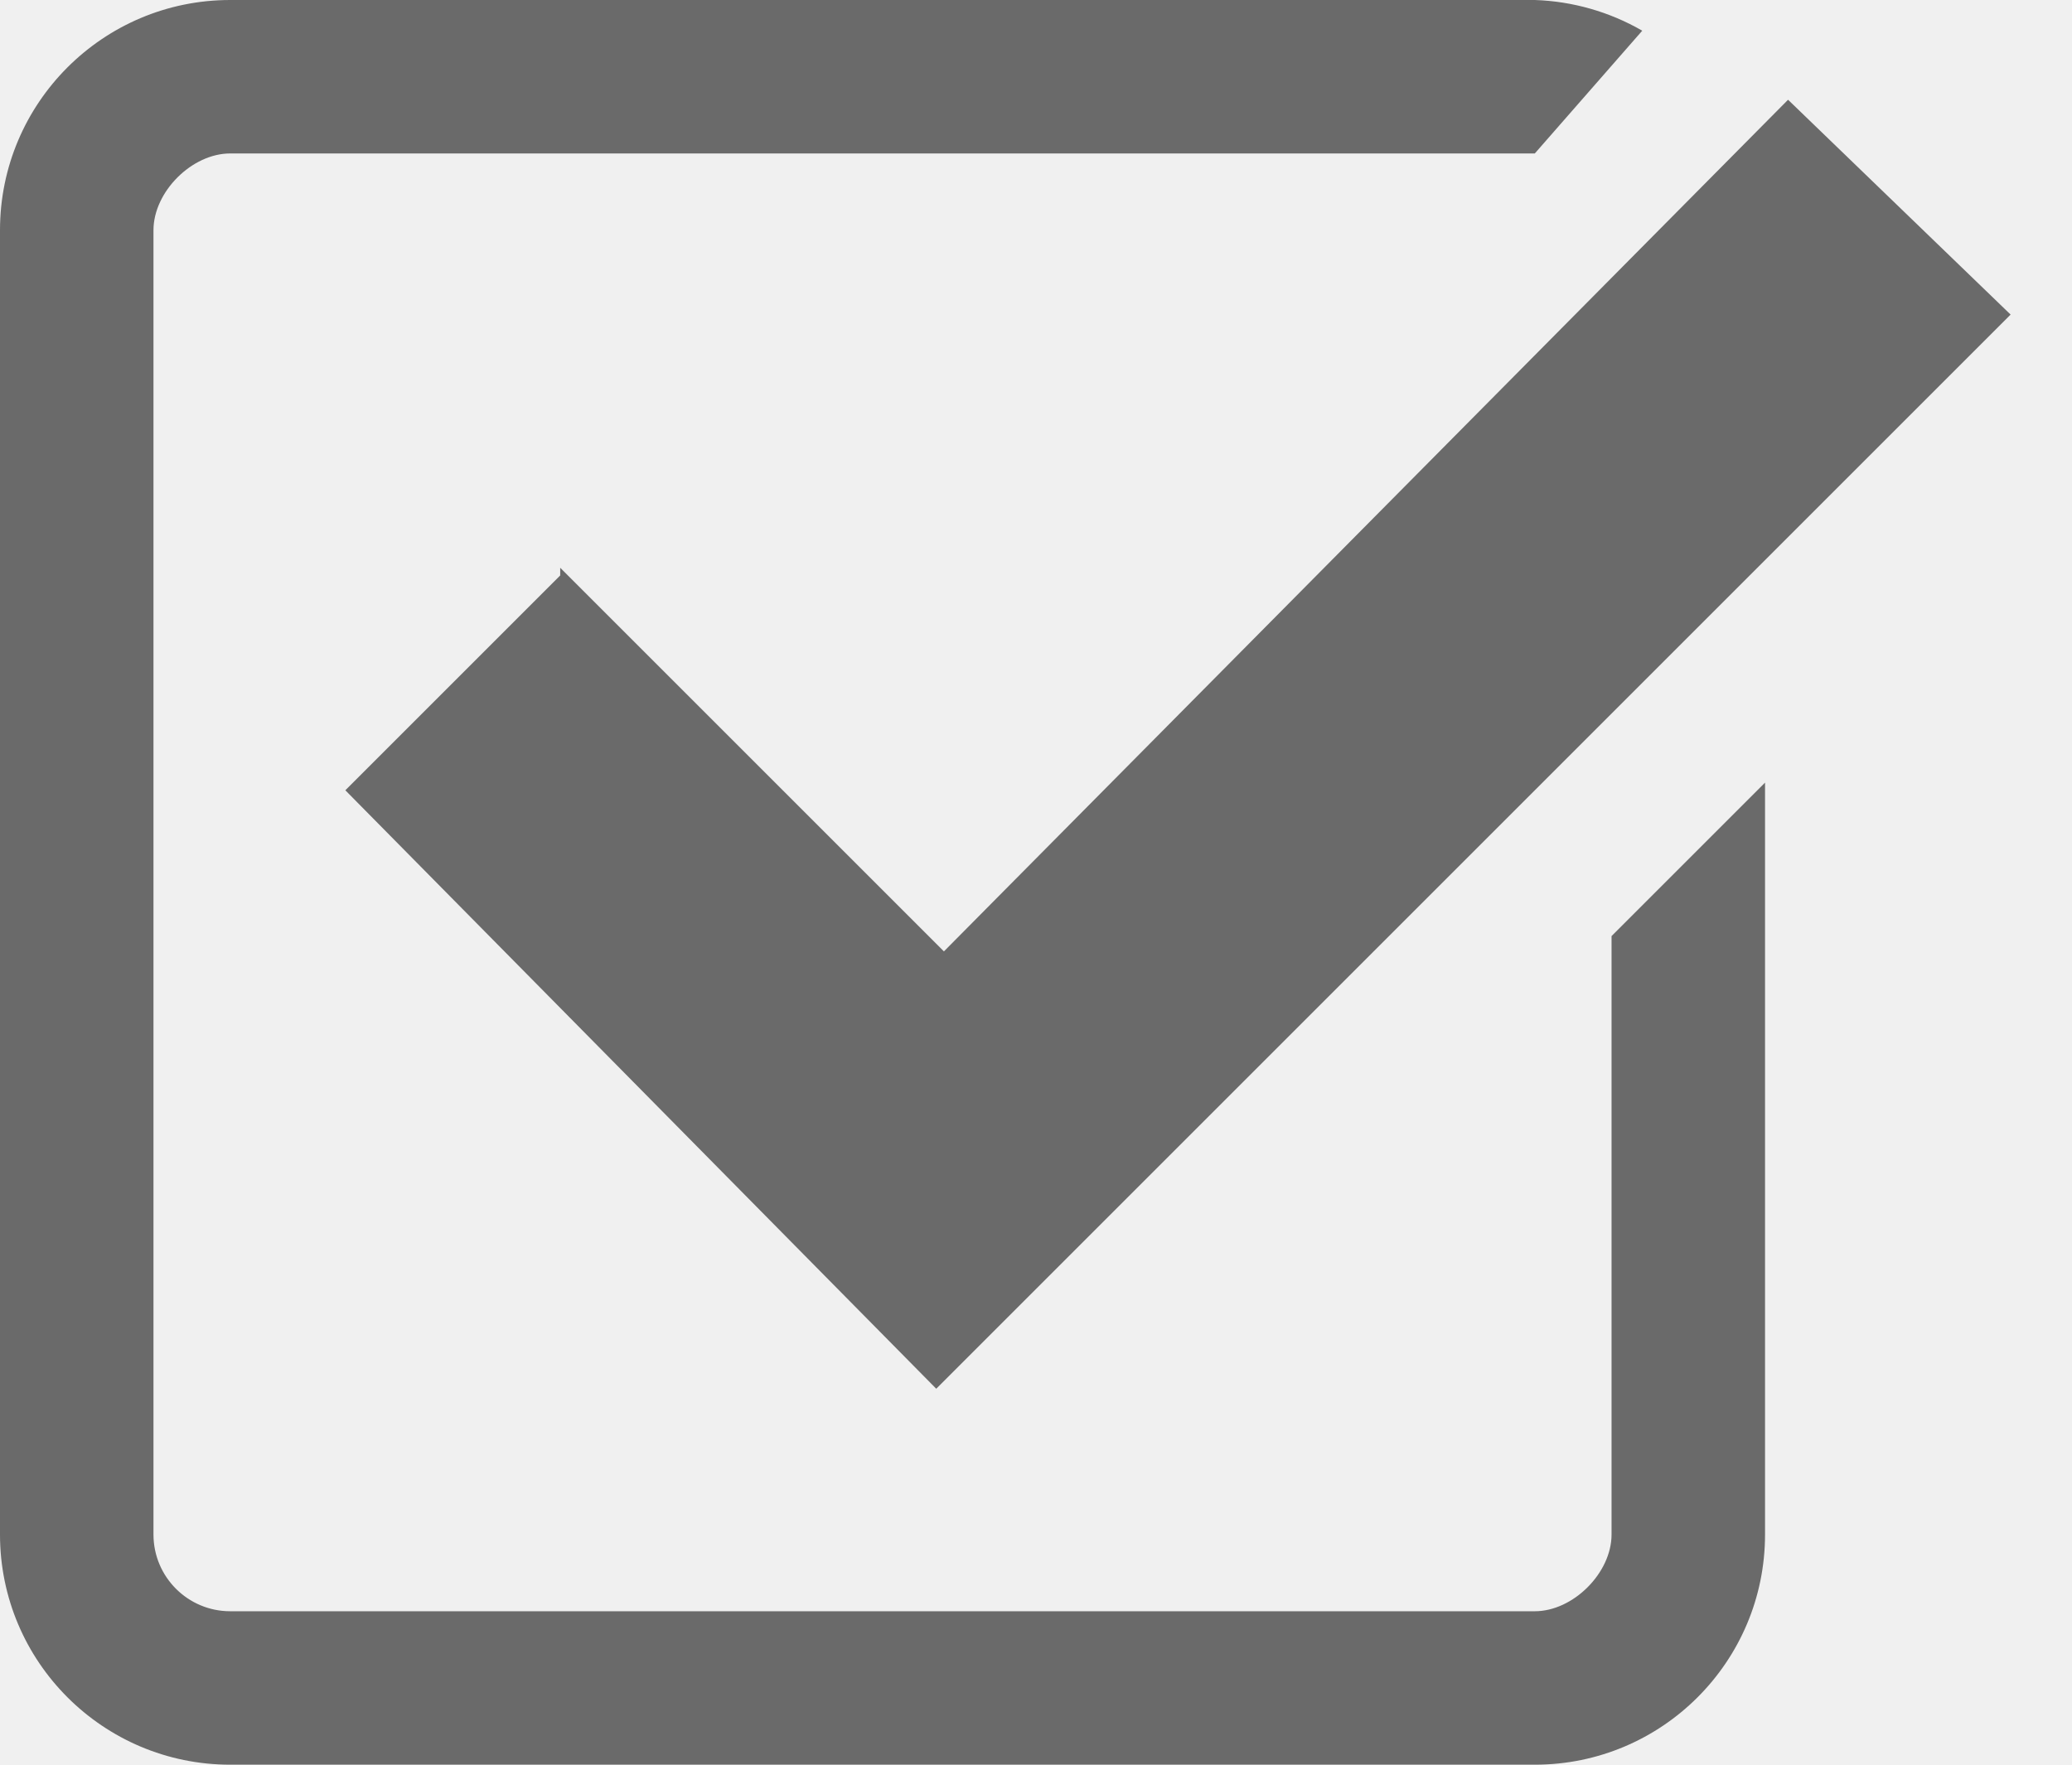
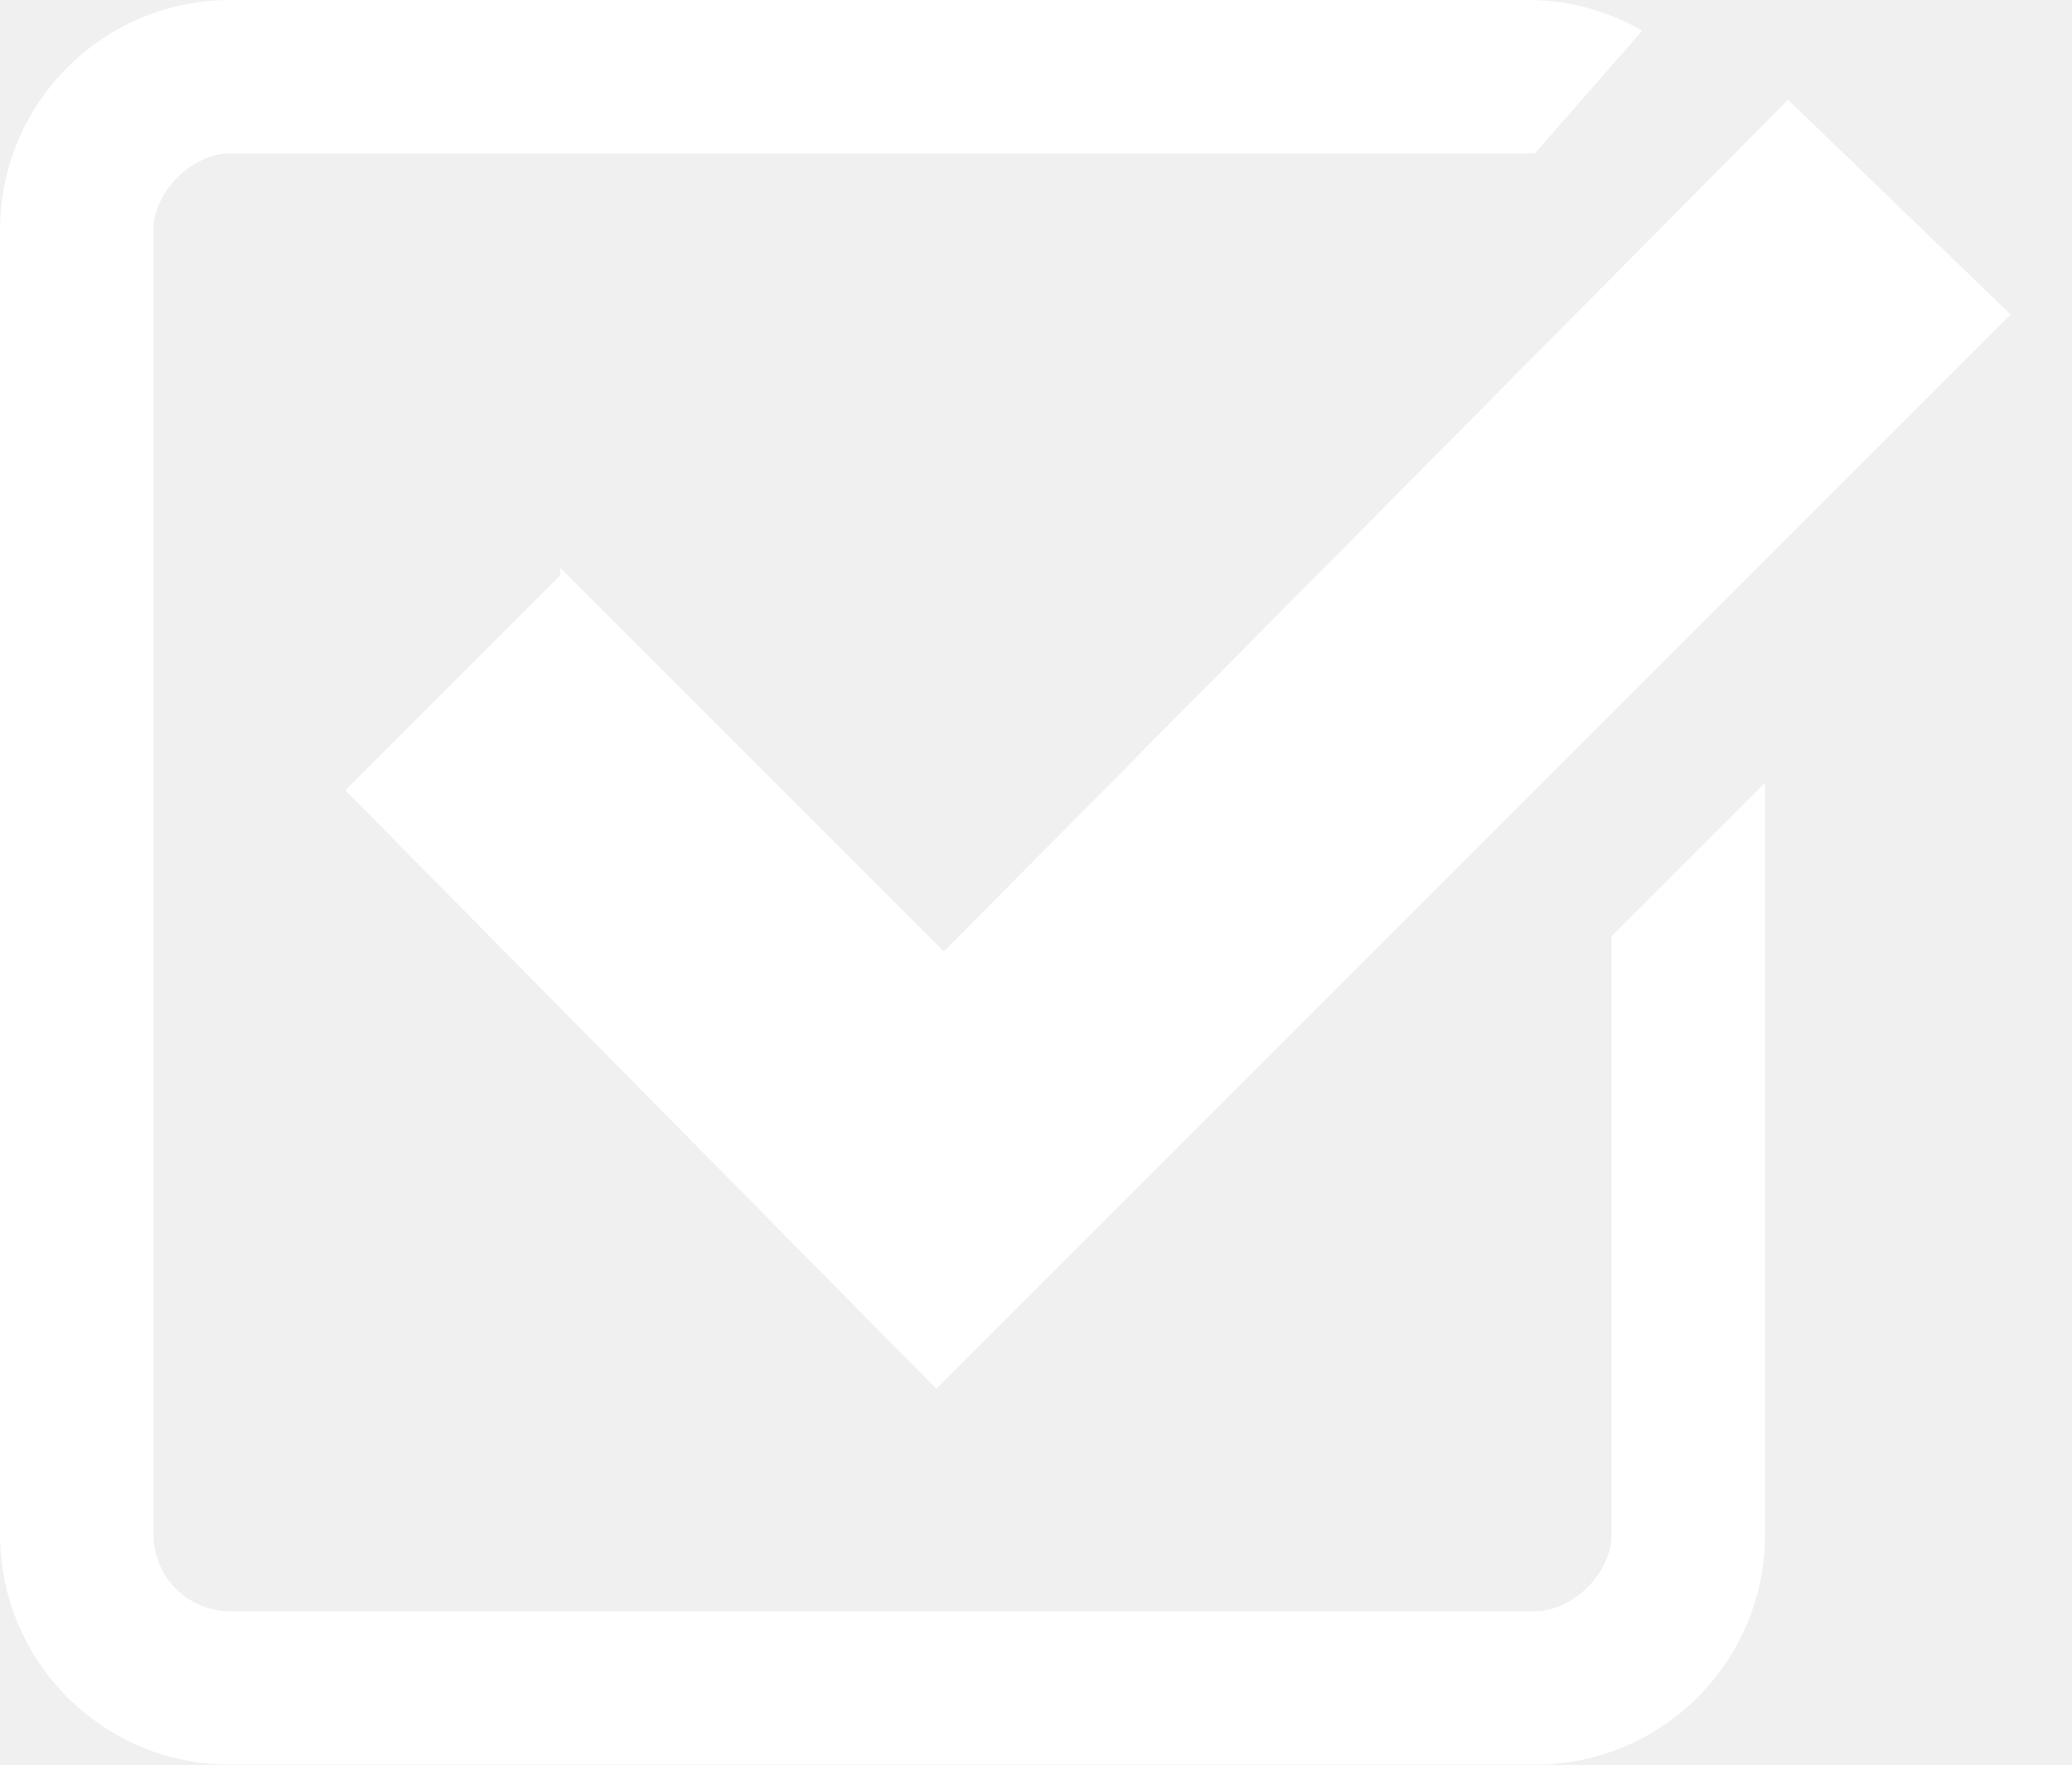
<svg xmlns="http://www.w3.org/2000/svg" width="27" height="23" fill="none">
-   <path d="M7.3 7.5l-2.8 2.8 7.7 7.8 14-14-2.9-2.8-11 11.1-5-5z" fill="#6A6A6A" />
-   <path d="M21 20c0 .5-.5 1-1 1H3a1 1 0 01-1-1V3c0-.5.5-1 1-1h17L21.4.4A3 3 0 0020 0H3a3 3 0 00-3 3v17a3 3 0 003 3h17a3 3 0 003-3v-9.8l-2 2V20z" fill="#6A6A6A" />
+   <path d="M7.3 7.5l-2.8 2.8 7.7 7.8 14-14-2.9-2.8-11 11.1-5-5z" fill="#fff" />
+   <path d="M21 20c0 .5-.5 1-1 1H3a1 1 0 01-1-1V3c0-.5.5-1 1-1h17L21.4.4A3 3 0 0020 0H3a3 3 0 00-3 3v17a3 3 0 003 3h17a3 3 0 003-3v-9.8l-2 2V20z" fill="#fff" />
</svg>
